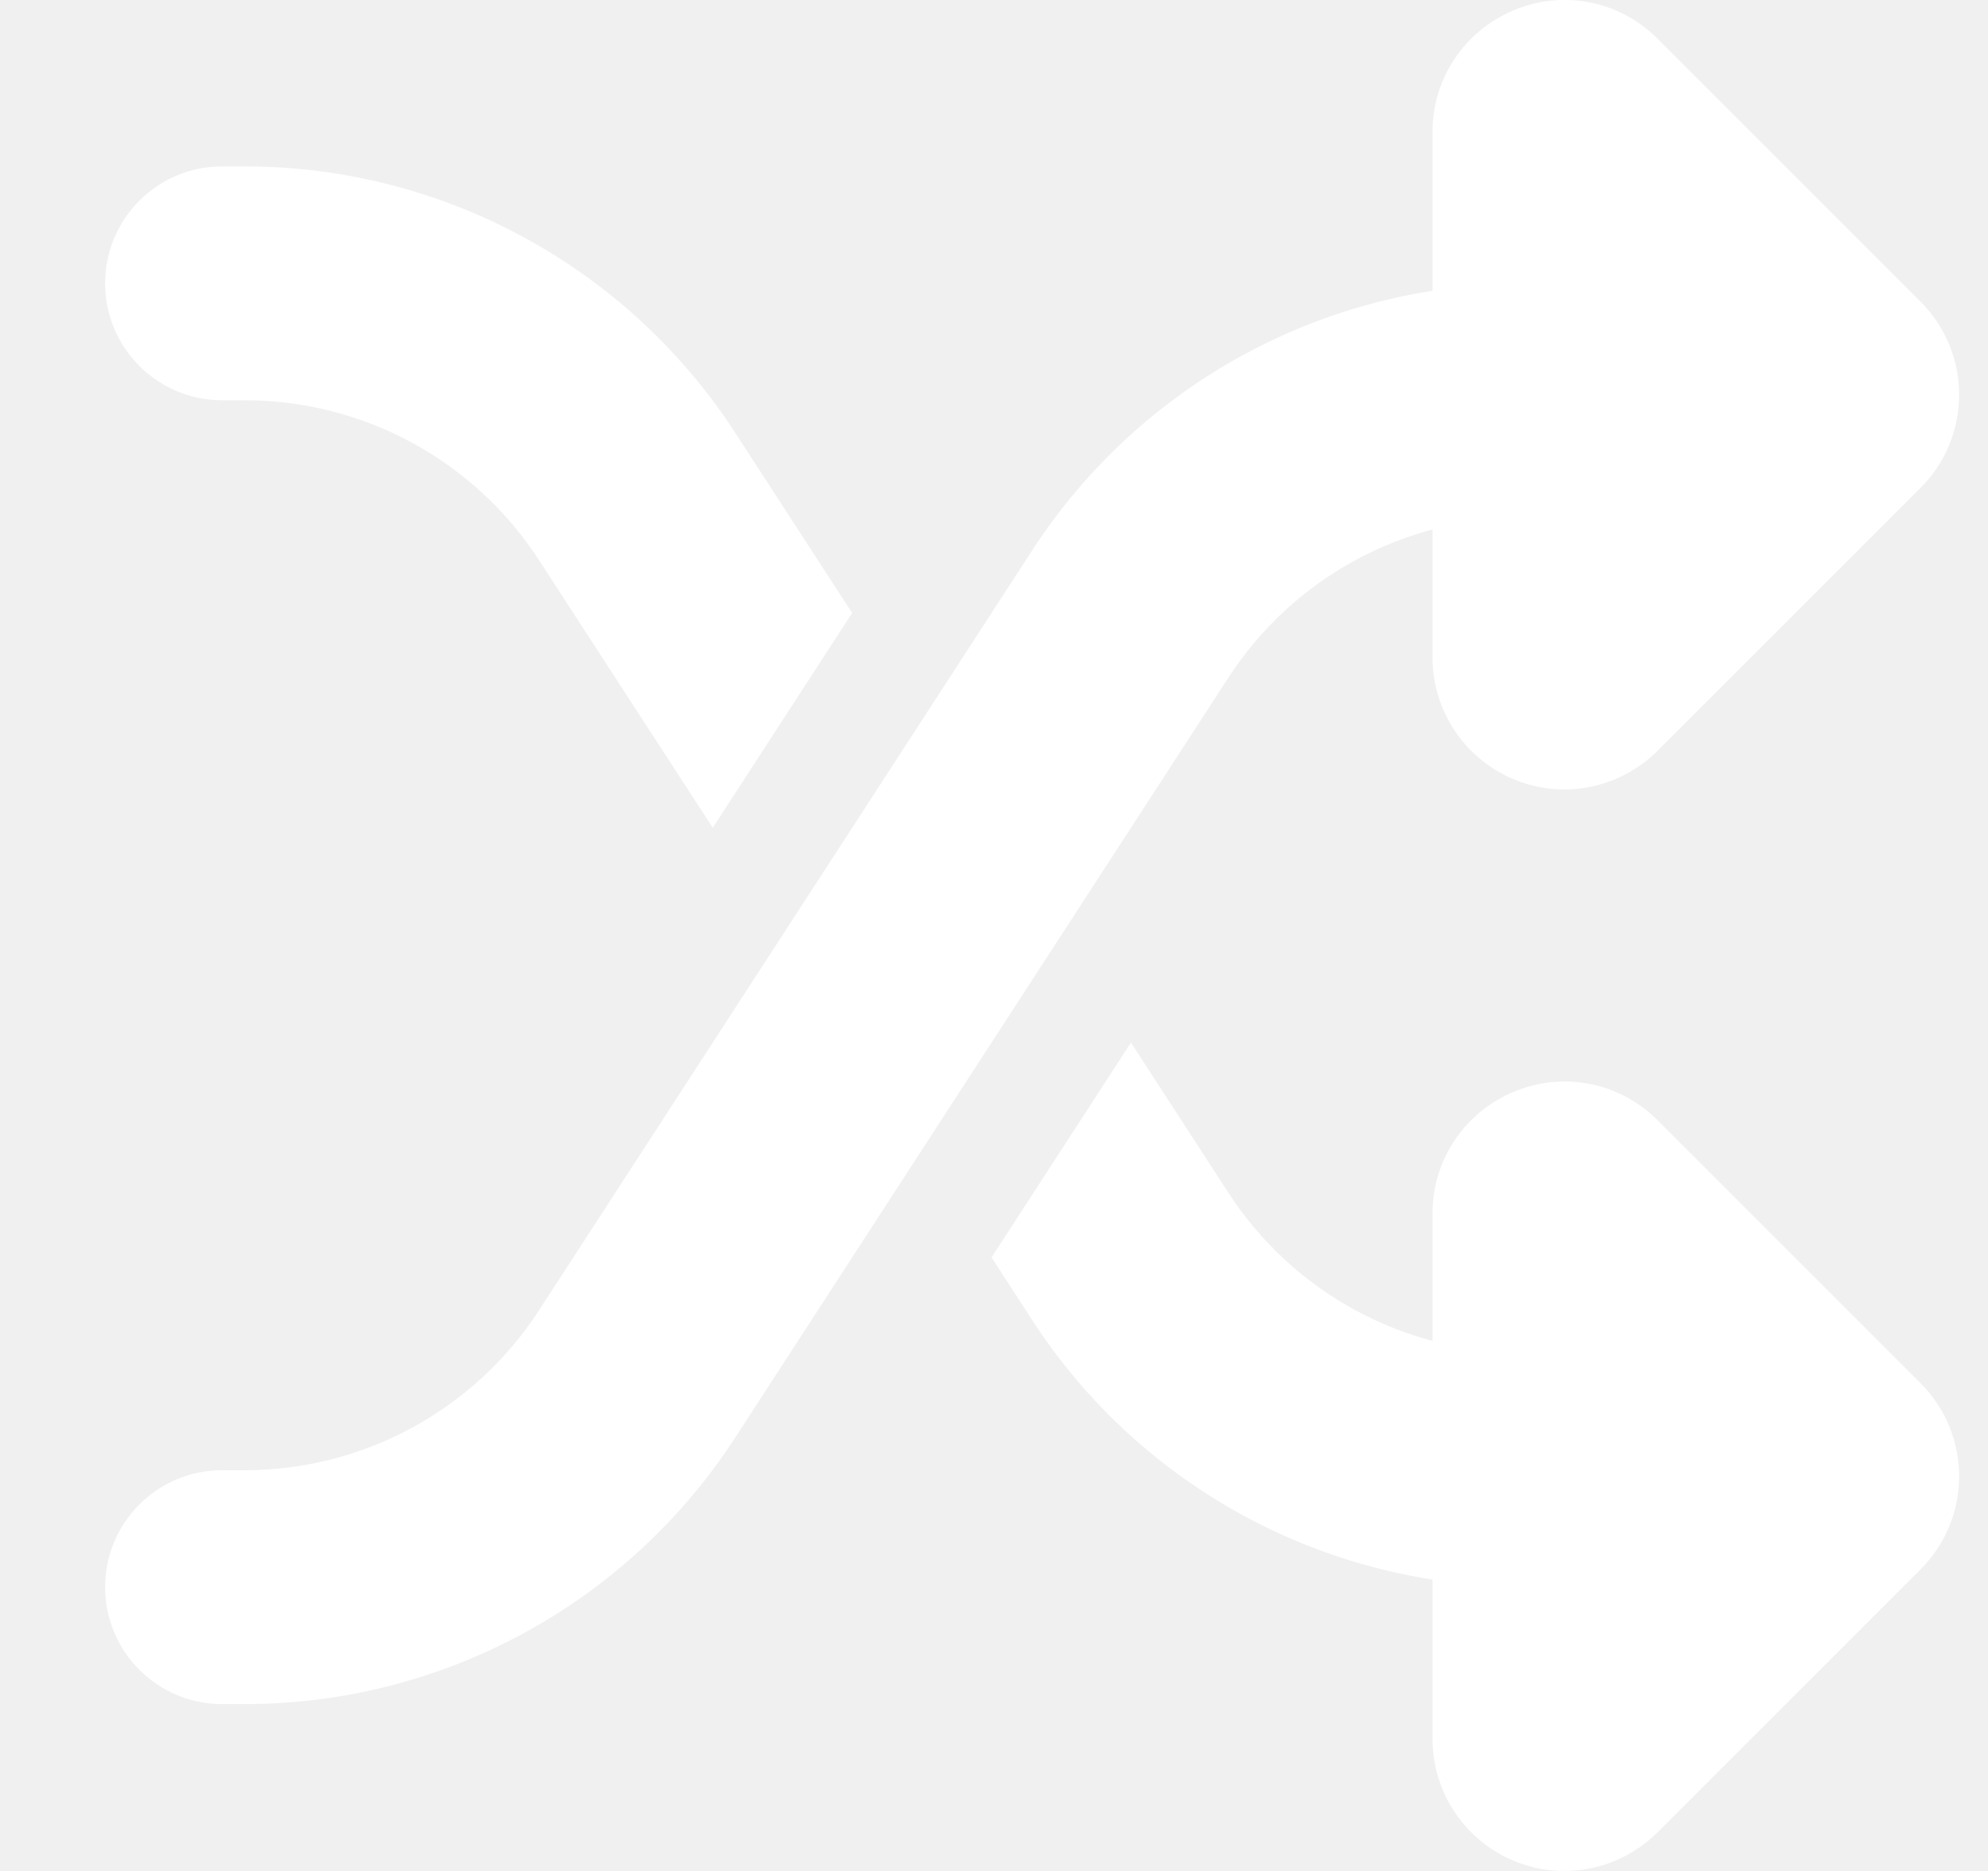
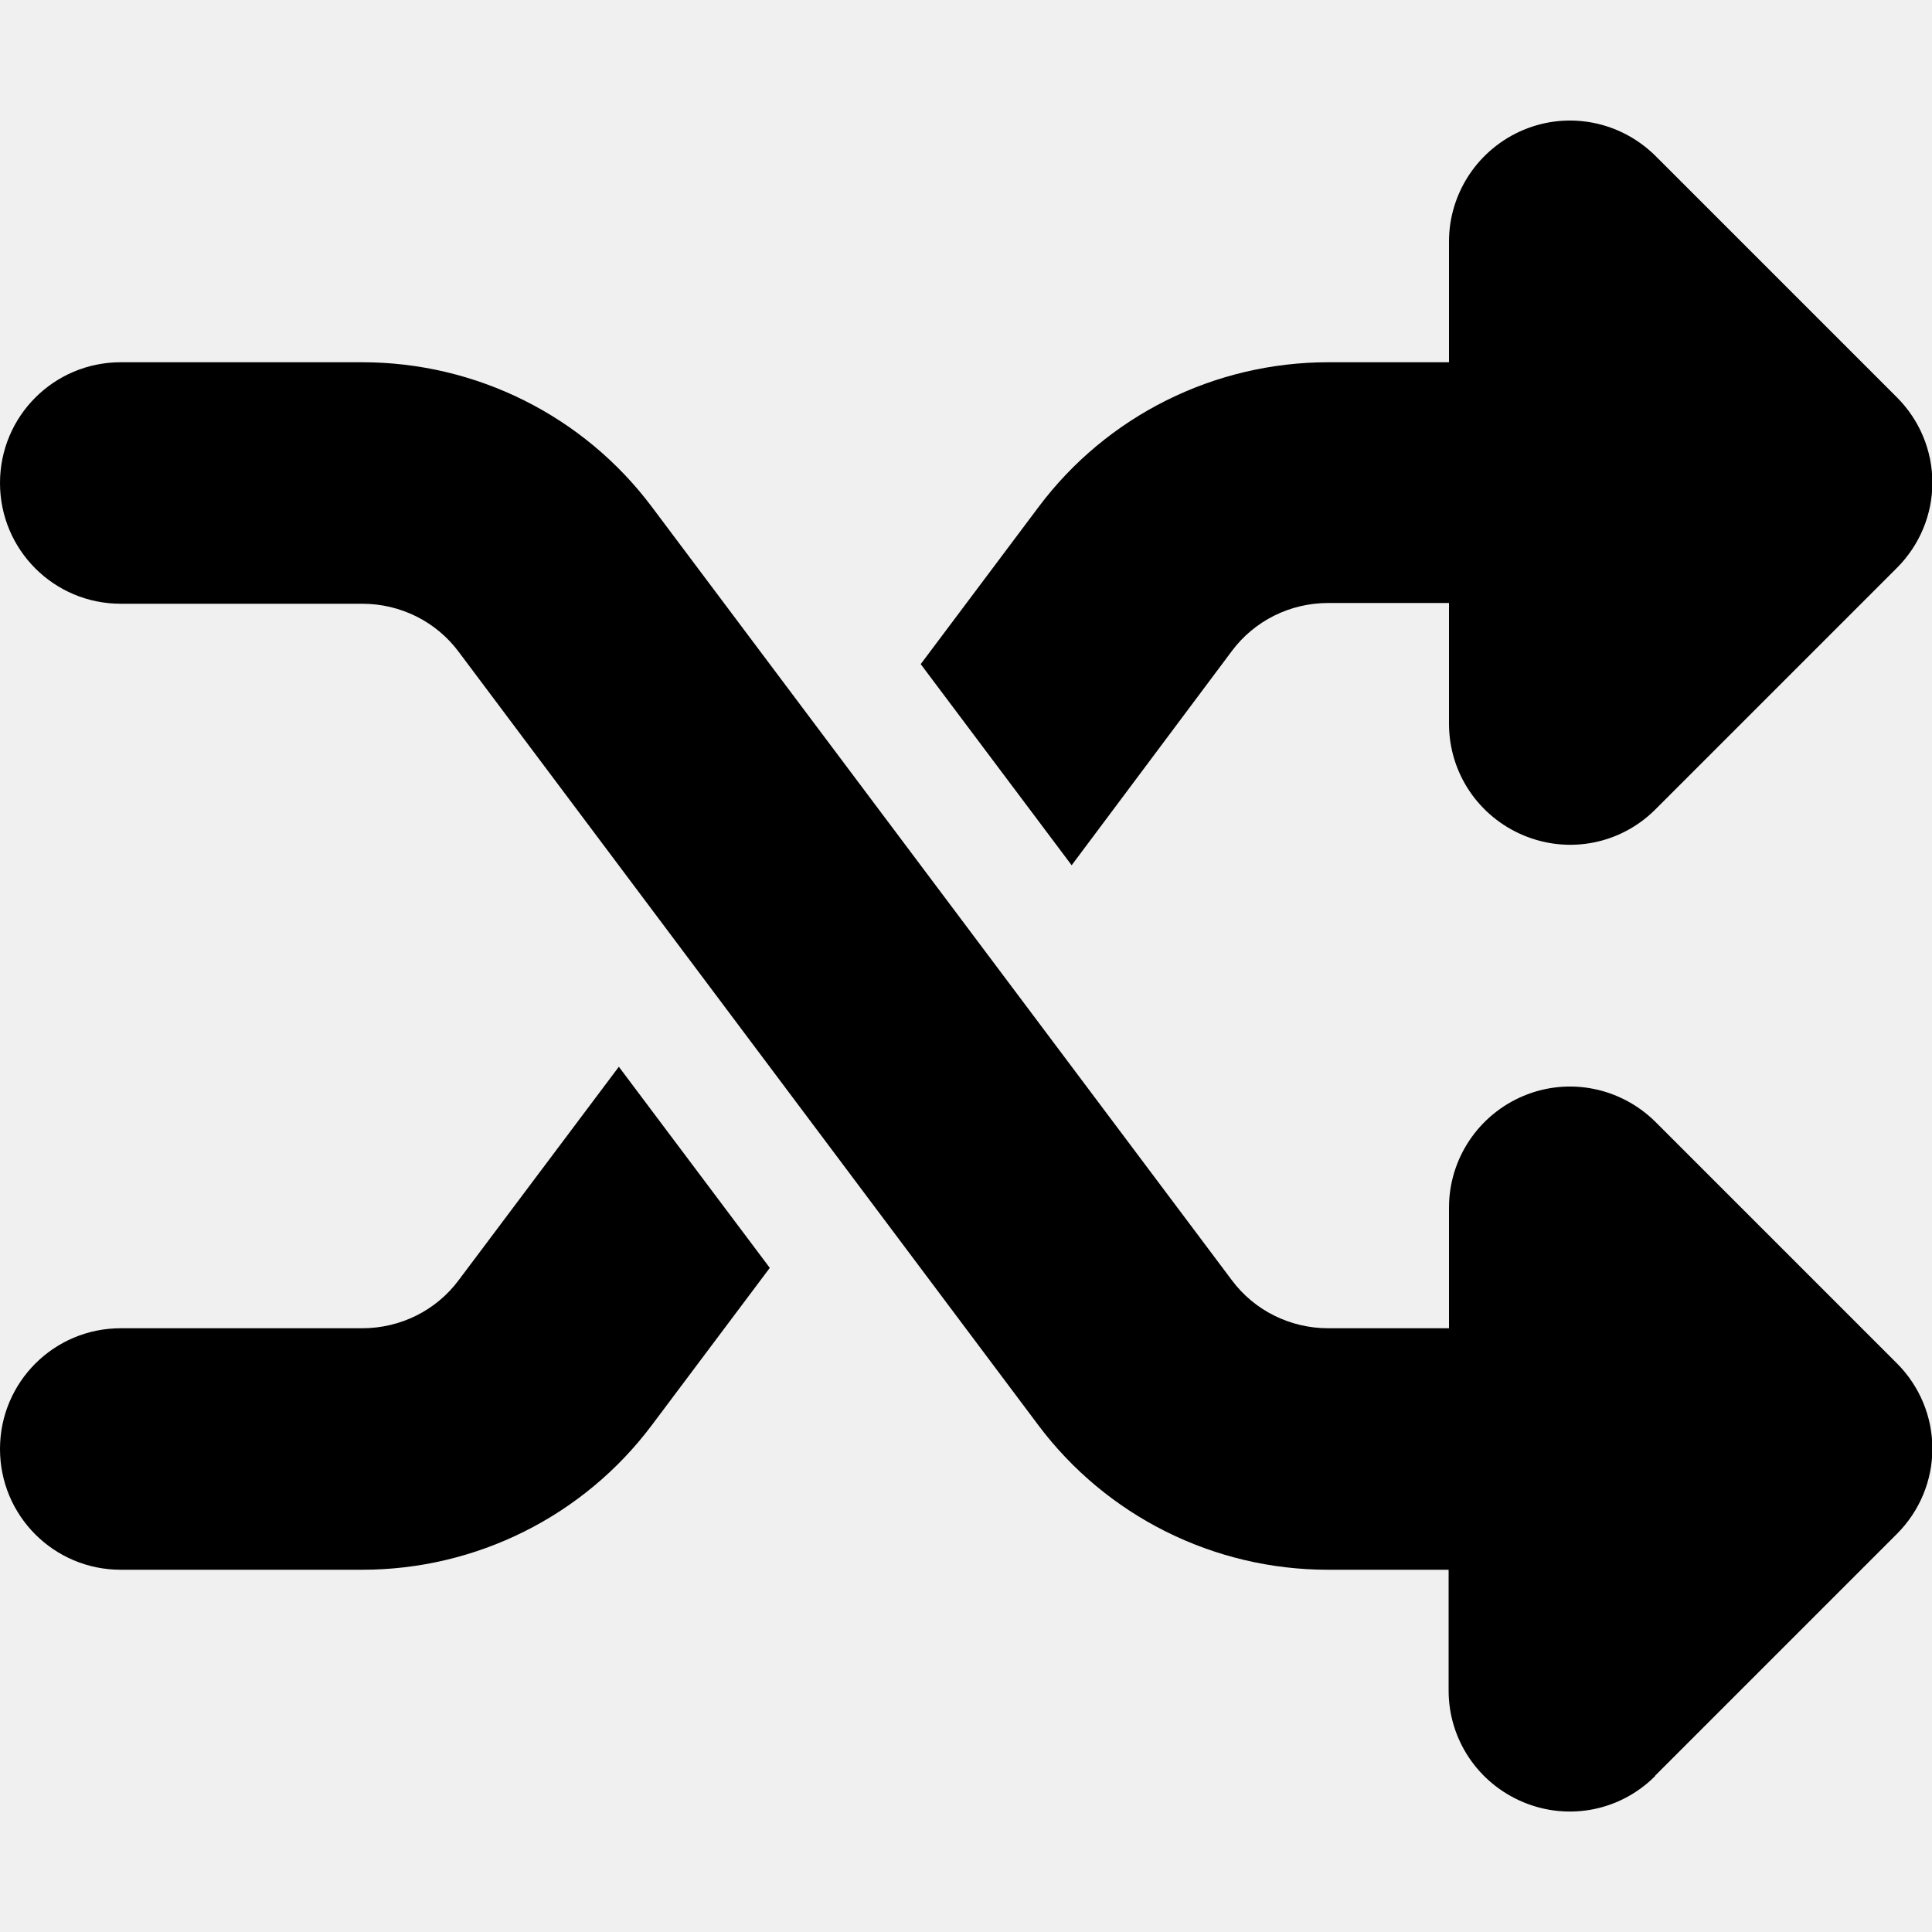
- <svg xmlns="http://www.w3.org/2000/svg" width="17" height="16" viewBox="0 0 17 16" fill="none">
-   <path d="M12.25 5.624V1.124C12.25 0.671 12.524 0.263 12.946 0.087C13.368 -0.089 13.85 0.006 14.173 0.33L16.423 2.58C16.863 3.019 16.863 3.733 16.423 4.172L14.173 6.422C13.85 6.742 13.368 6.841 12.946 6.665C12.524 6.489 12.25 6.078 12.25 5.624Z" fill="white" />
-   <path d="M12.25 14.873V10.373C12.25 9.92 12.524 9.512 12.946 9.336C13.368 9.16 13.85 9.255 14.173 9.579L16.423 11.829C16.863 12.268 16.863 12.982 16.423 13.421L14.173 15.671C13.85 15.991 13.368 16.089 12.946 15.914C12.524 15.738 12.25 15.326 12.25 14.873Z" fill="white" />
-   <path d="M14.123 11.568L13.022 11.568C12.005 11.568 11.058 11.054 10.505 10.201L9.671 8.916L8.479 10.753L8.827 11.29C9.749 12.711 11.328 13.568 13.022 13.568L14.123 13.568C14.675 13.568 15.123 13.12 15.123 12.568C15.123 12.016 14.675 11.568 14.123 11.568Z" fill="white" />
-   <path d="M6.095 7.079L7.287 5.242L6.287 3.701C5.365 2.28 3.786 1.423 2.093 1.423H1.899C1.347 1.423 0.899 1.871 0.899 2.423C0.899 2.975 1.347 3.423 1.899 3.423H2.093C3.109 3.423 4.056 3.937 4.609 4.79L6.095 7.079Z" fill="white" />
-   <path fill-rule="evenodd" clip-rule="evenodd" d="M13.021 4.427L14.123 4.427C14.675 4.427 15.123 3.98 15.123 3.427C15.123 2.875 14.675 2.427 14.123 2.427L13.021 2.427C11.328 2.427 9.749 3.285 8.827 4.706L4.609 11.206C4.056 12.058 3.109 12.573 2.093 12.573H1.899C1.347 12.573 0.899 13.02 0.899 13.573C0.899 14.125 1.347 14.573 1.899 14.573H2.093C3.786 14.573 5.365 13.715 6.287 12.294L10.505 5.794C11.058 4.942 12.005 4.427 13.021 4.427Z" fill="white" />
+ <svg xmlns="http://www.w3.org/2000/svg" viewBox="0 0 512 512">
+   <path d="M403.8 34.4c12-5 25.7-2.2 34.9 6.9l64 64c6 6 9.4 14.1 9.4 22.6s-3.4 16.6-9.4 22.6l-64 64c-9.2 9.2-22.9 11.9-34.9 6.9s-19.8-16.6-19.8-29.6l0-32-32 0c-10.1 0-19.6 4.7-25.6 12.8L284 229.3 244 176l31.2-41.6C293.3 110.2 321.8 96 352 96l32 0 0-32c0-12.9 7.8-24.6 19.8-29.6zM164 282.7L204 336l-31.2 41.6C154.7 401.8 126.2 416 96 416l-64 0c-17.7 0-32-14.3-32-32s14.3-32 32-32l64 0c10.1 0 19.6-4.7 25.6-12.8L164 282.7zm274.6 188c-9.2 9.2-22.9 11.9-34.9 6.9s-19.8-16.6-19.8-29.6l0-32-32 0c-30.2 0-58.7-14.2-76.8-38.4L121.6 172.8c-6-8.1-15.5-12.8-25.6-12.8l-64 0c-17.7 0-32-14.3-32-32s14.3-32 32-32l64 0c30.2 0 58.7 14.2 76.8 38.4L326.4 339.2c6 8.1 15.5 12.8 25.6 12.8l32 0 0-32c0-12.9 7.8-24.6 19.8-29.6s25.7-2.2 34.9 6.9l64 64c6 6 9.4 14.1 9.4 22.6s-3.4 16.6-9.4 22.6l-64 64z" />
</svg>
